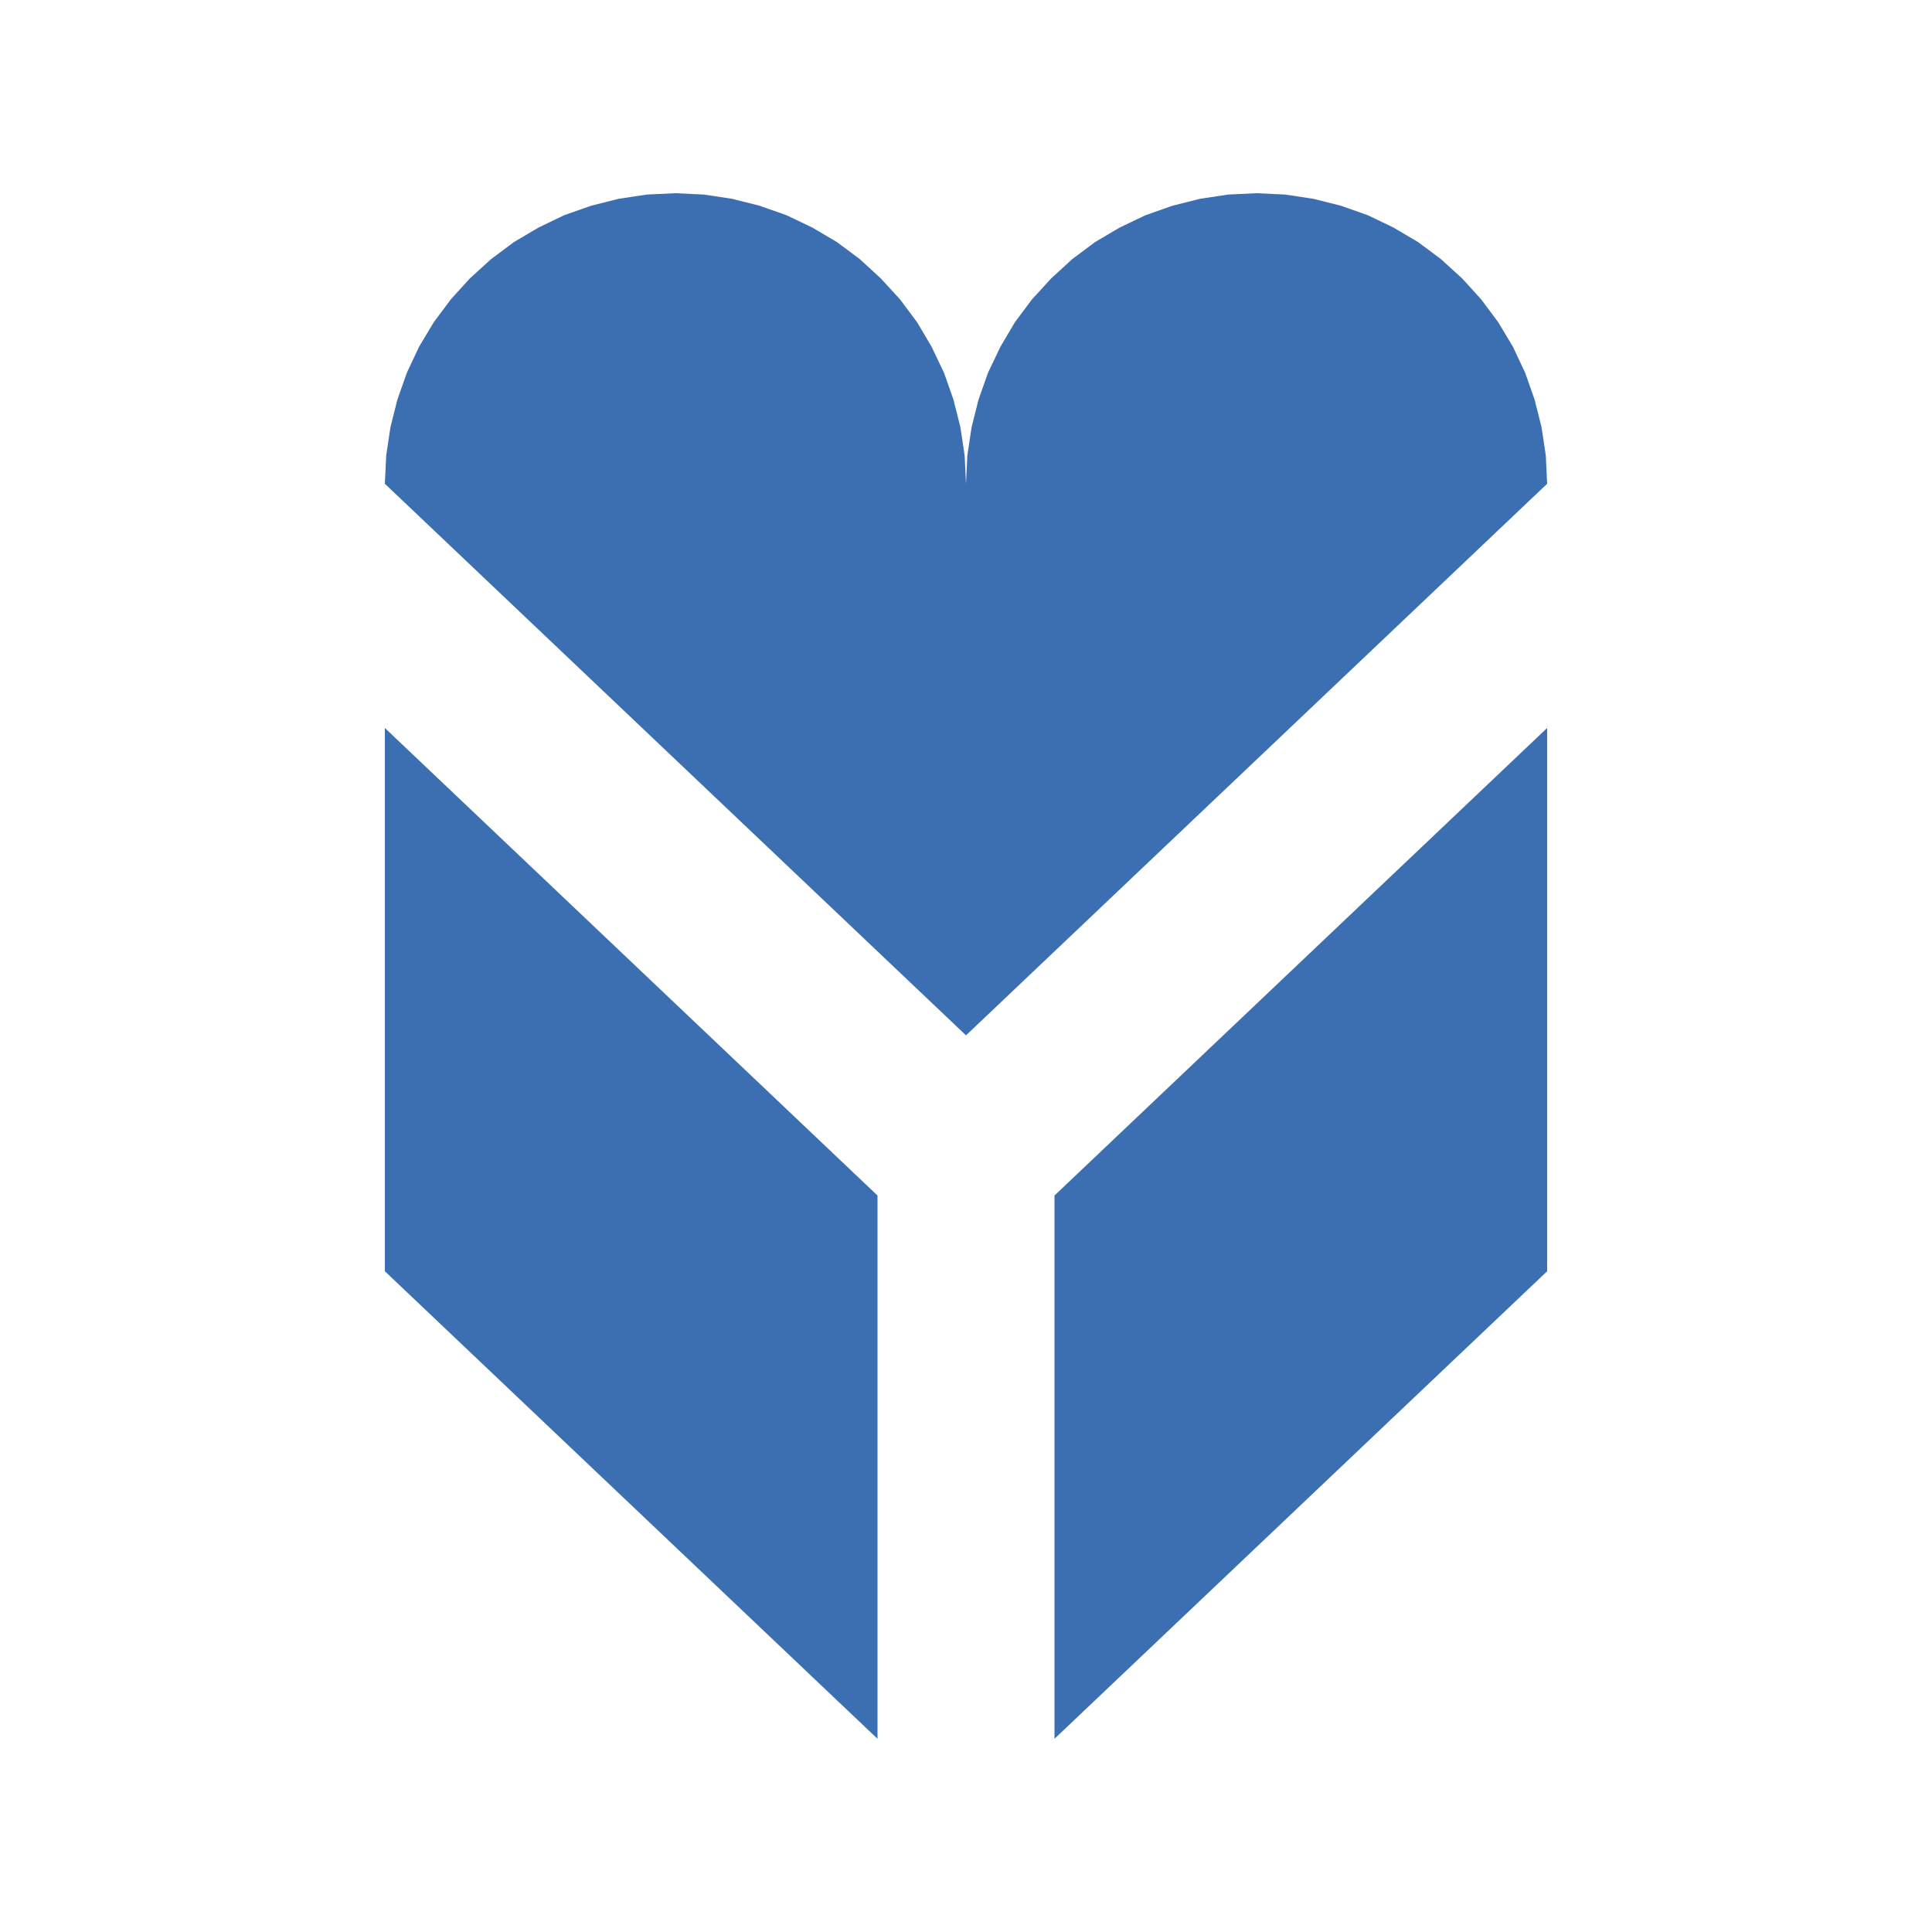
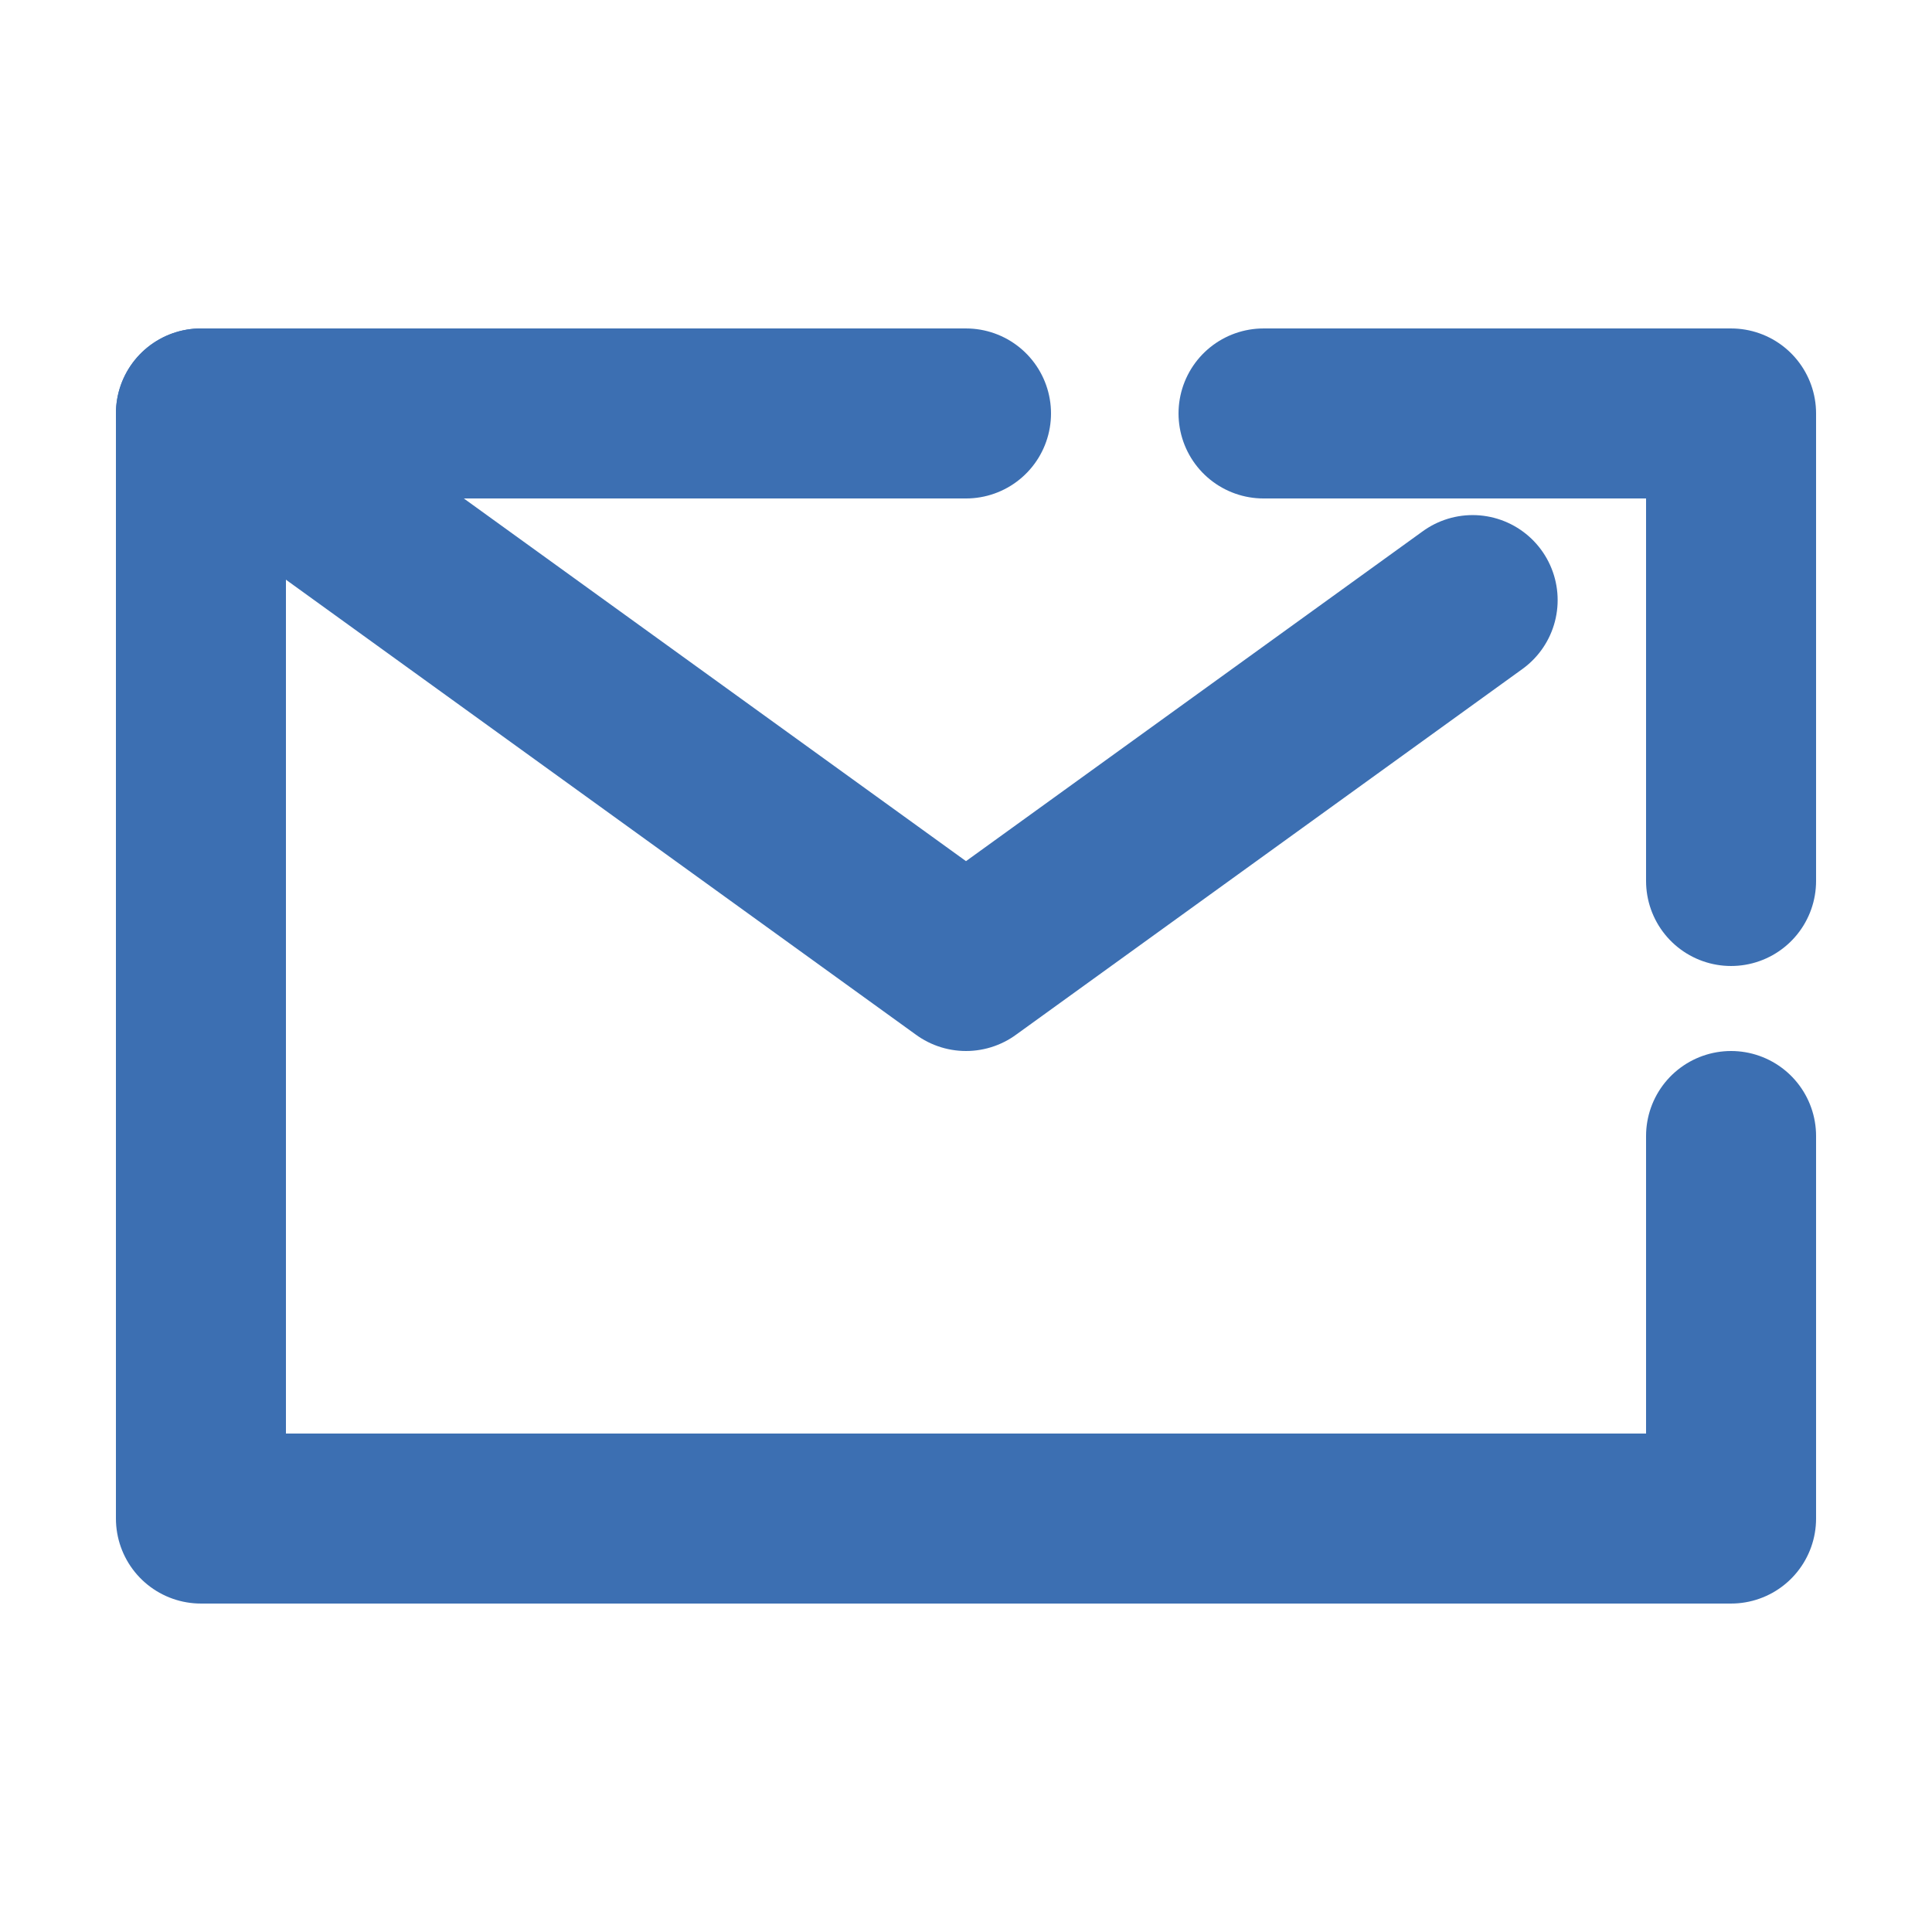
- <svg xmlns="http://www.w3.org/2000/svg" width="100" height="100" viewBox="0 0 100 100" fill="none">
-   <polygon points="45.42,61.88 19.92,37.68 19.92,65.80 45.42,90.00" fill="#3C6FB2" />
-   <polygon points="54.58,61.88 80.08,37.68 80.08,65.80 54.58,90.00" fill="#3C6FB2" />
-   <polygon points="19.92,25.04 19.99,23.57 20.21,22.11 20.57,20.68 21.06,19.29 21.69,17.95 22.45,16.68 23.33,15.50 24.32,14.41 25.42,13.41 26.60,12.53 27.87,11.78 29.20,11.14 30.59,10.65 32.02,10.29 33.48,10.07 34.96,10.00 36.43,10.07 37.89,10.29 39.32,10.65 40.71,11.14 42.05,11.78 43.32,12.53 44.50,13.41 45.59,14.41 46.59,15.50 47.47,16.68 48.22,17.95 48.86,19.29 49.35,20.68 49.71,22.11 49.93,23.57 50.00,25.04 50.07,23.57 50.29,22.11 50.65,20.68 51.14,19.29 51.78,17.95 52.53,16.68 53.41,15.50 54.41,14.41 55.50,13.41 56.68,12.53 57.95,11.78 59.29,11.14 60.68,10.65 62.11,10.29 63.57,10.07 65.04,10.00 66.52,10.07 67.98,10.29 69.41,10.65 70.80,11.14 72.13,11.78 73.40,12.53 74.58,13.41 75.68,14.41 76.67,15.50 77.55,16.68 78.31,17.95 78.94,19.29 79.43,20.68 79.79,22.11 80.01,23.57 80.08,25.04 50.00,53.59" fill="#3C6FB2" />
+ <svg xmlns="http://www.w3.org/2000/svg" width="1024" height="1024" viewBox="0 0 1024 1024" fill="none">
+   <g stroke="#3C6FB2" stroke-width="90.11" stroke-linecap="round" stroke-linejoin="round" fill="none">
+     <path d="M 512.00 219.14 L 106.50 219.14 L 106.50 804.86 L 917.50 804.86 L 917.50 602.11" />
+     <path d="M 669.70 219.14 L 917.50 219.14 L 917.50 466.94" />
+     <path d="M 106.50 219.14 L 512.00 512.00 L 780.53 318.06" />
+   </g>
</svg>
